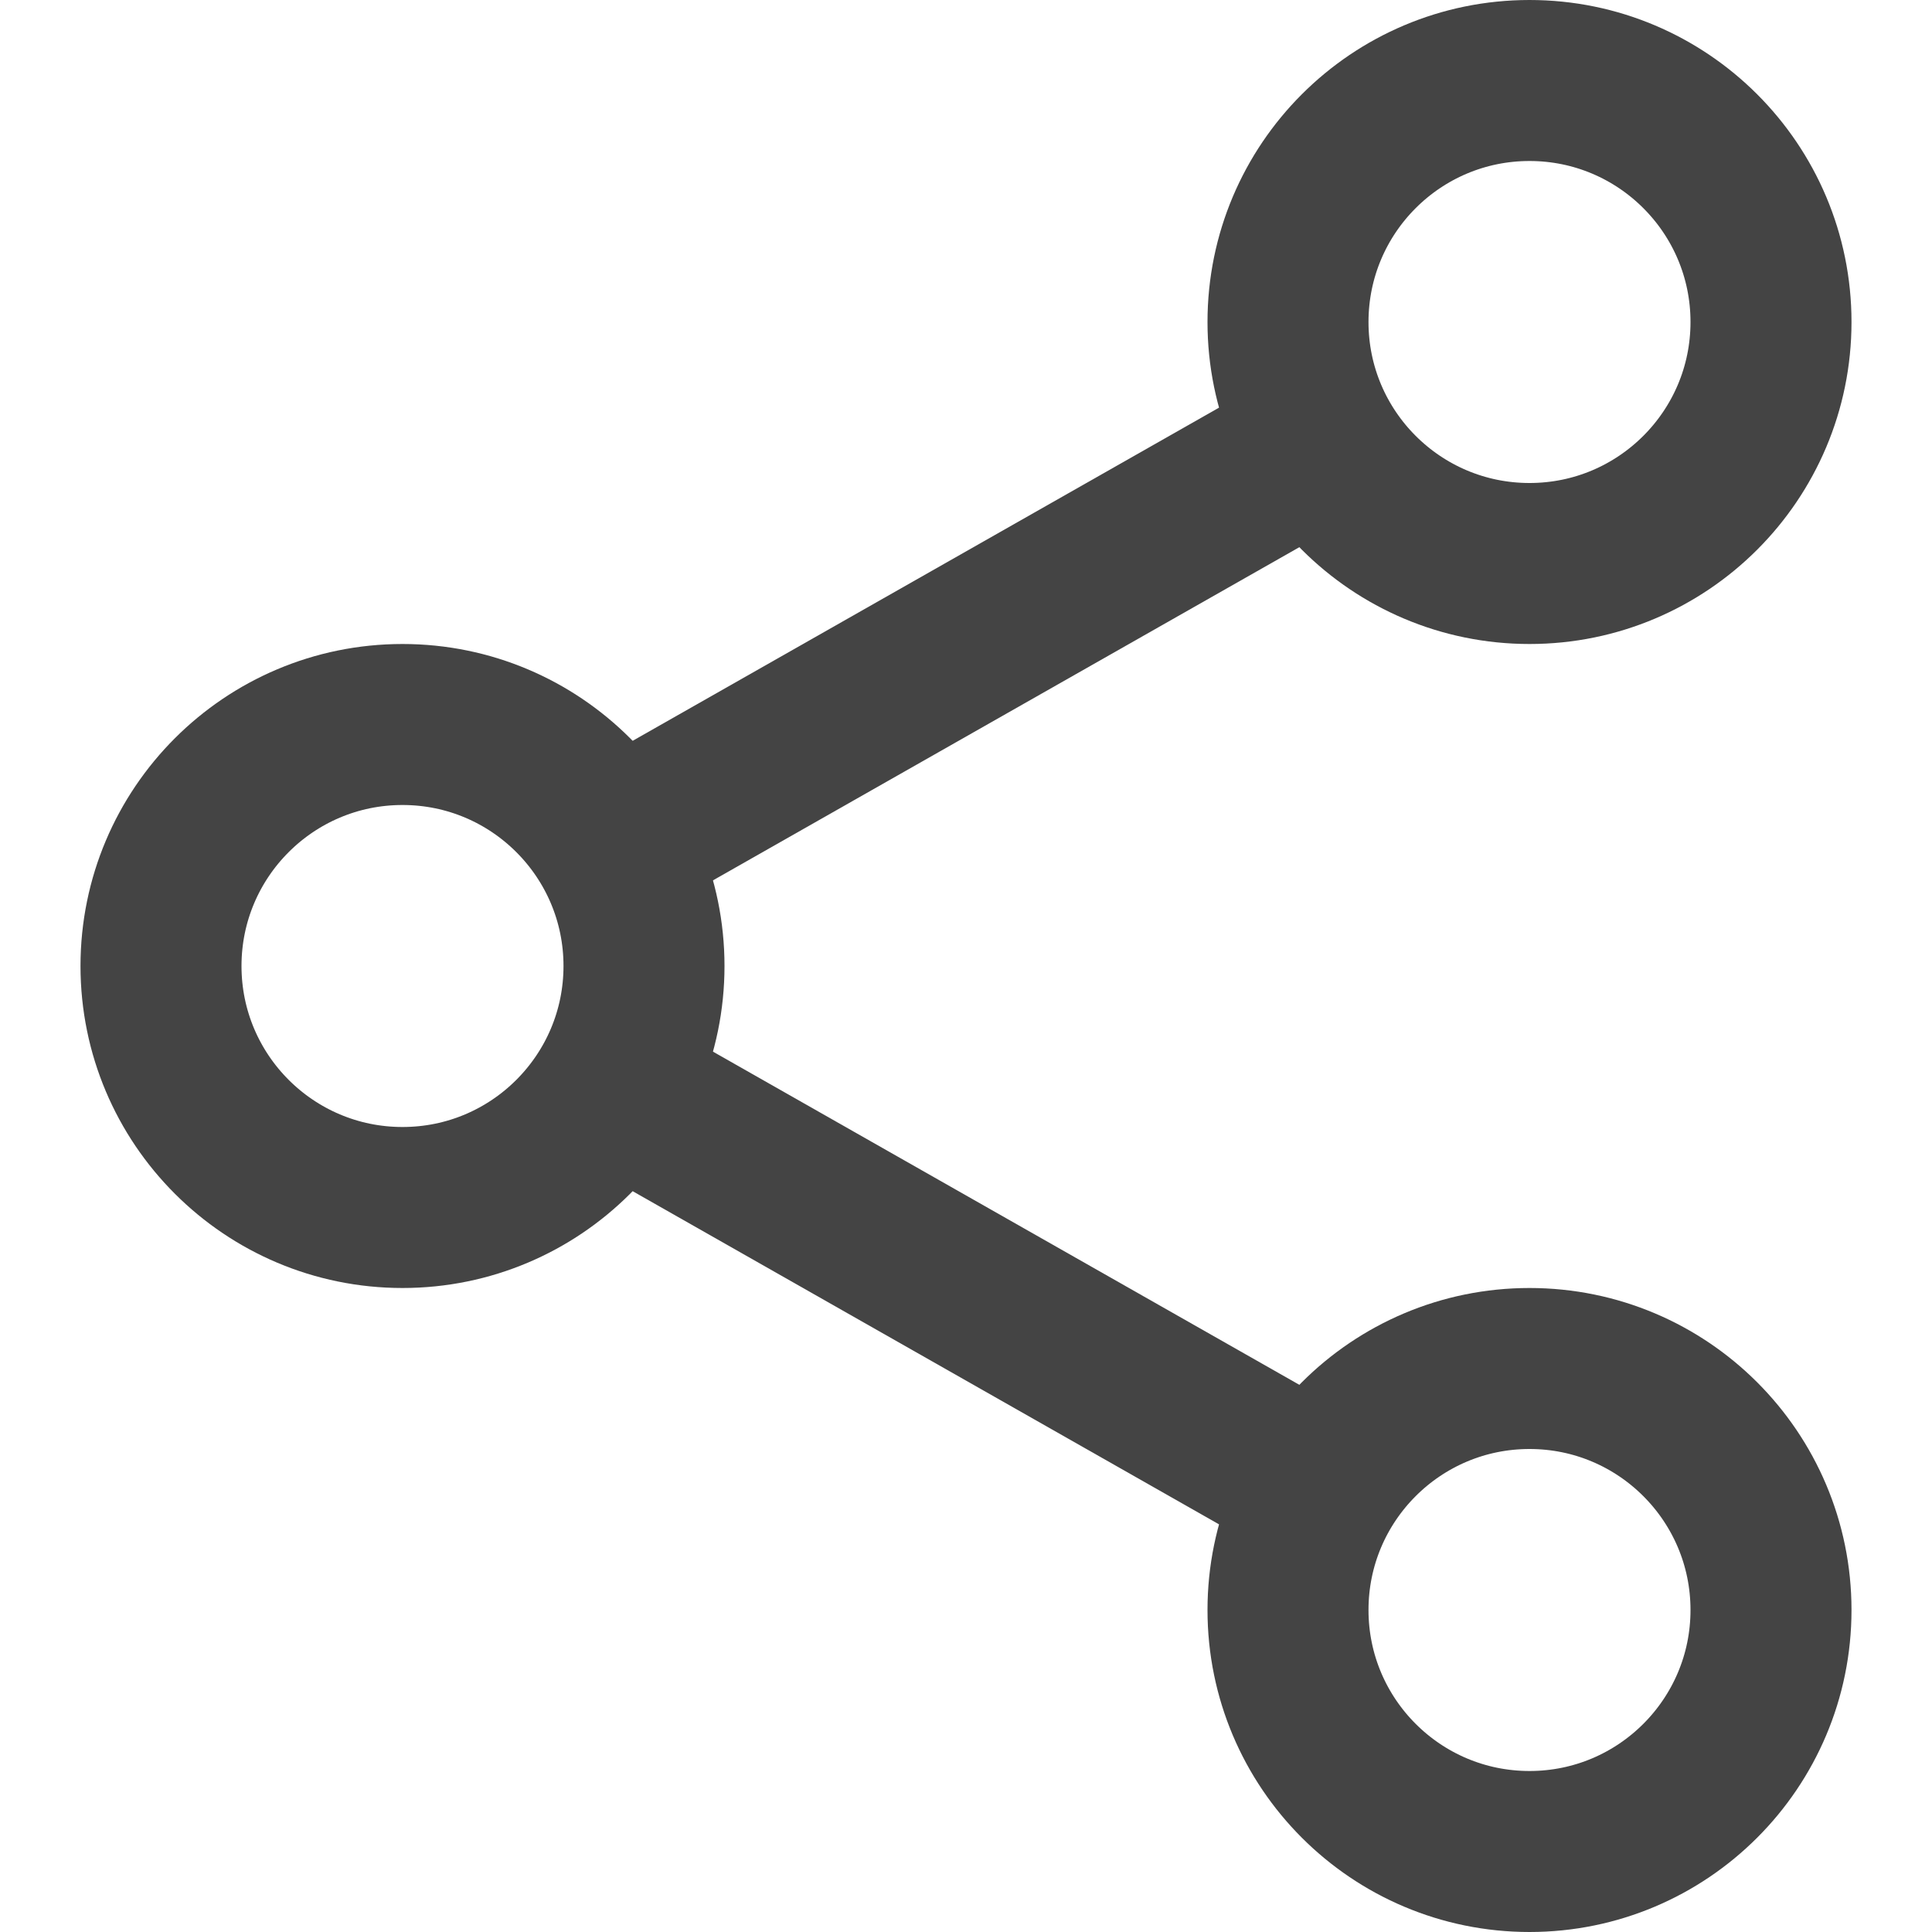
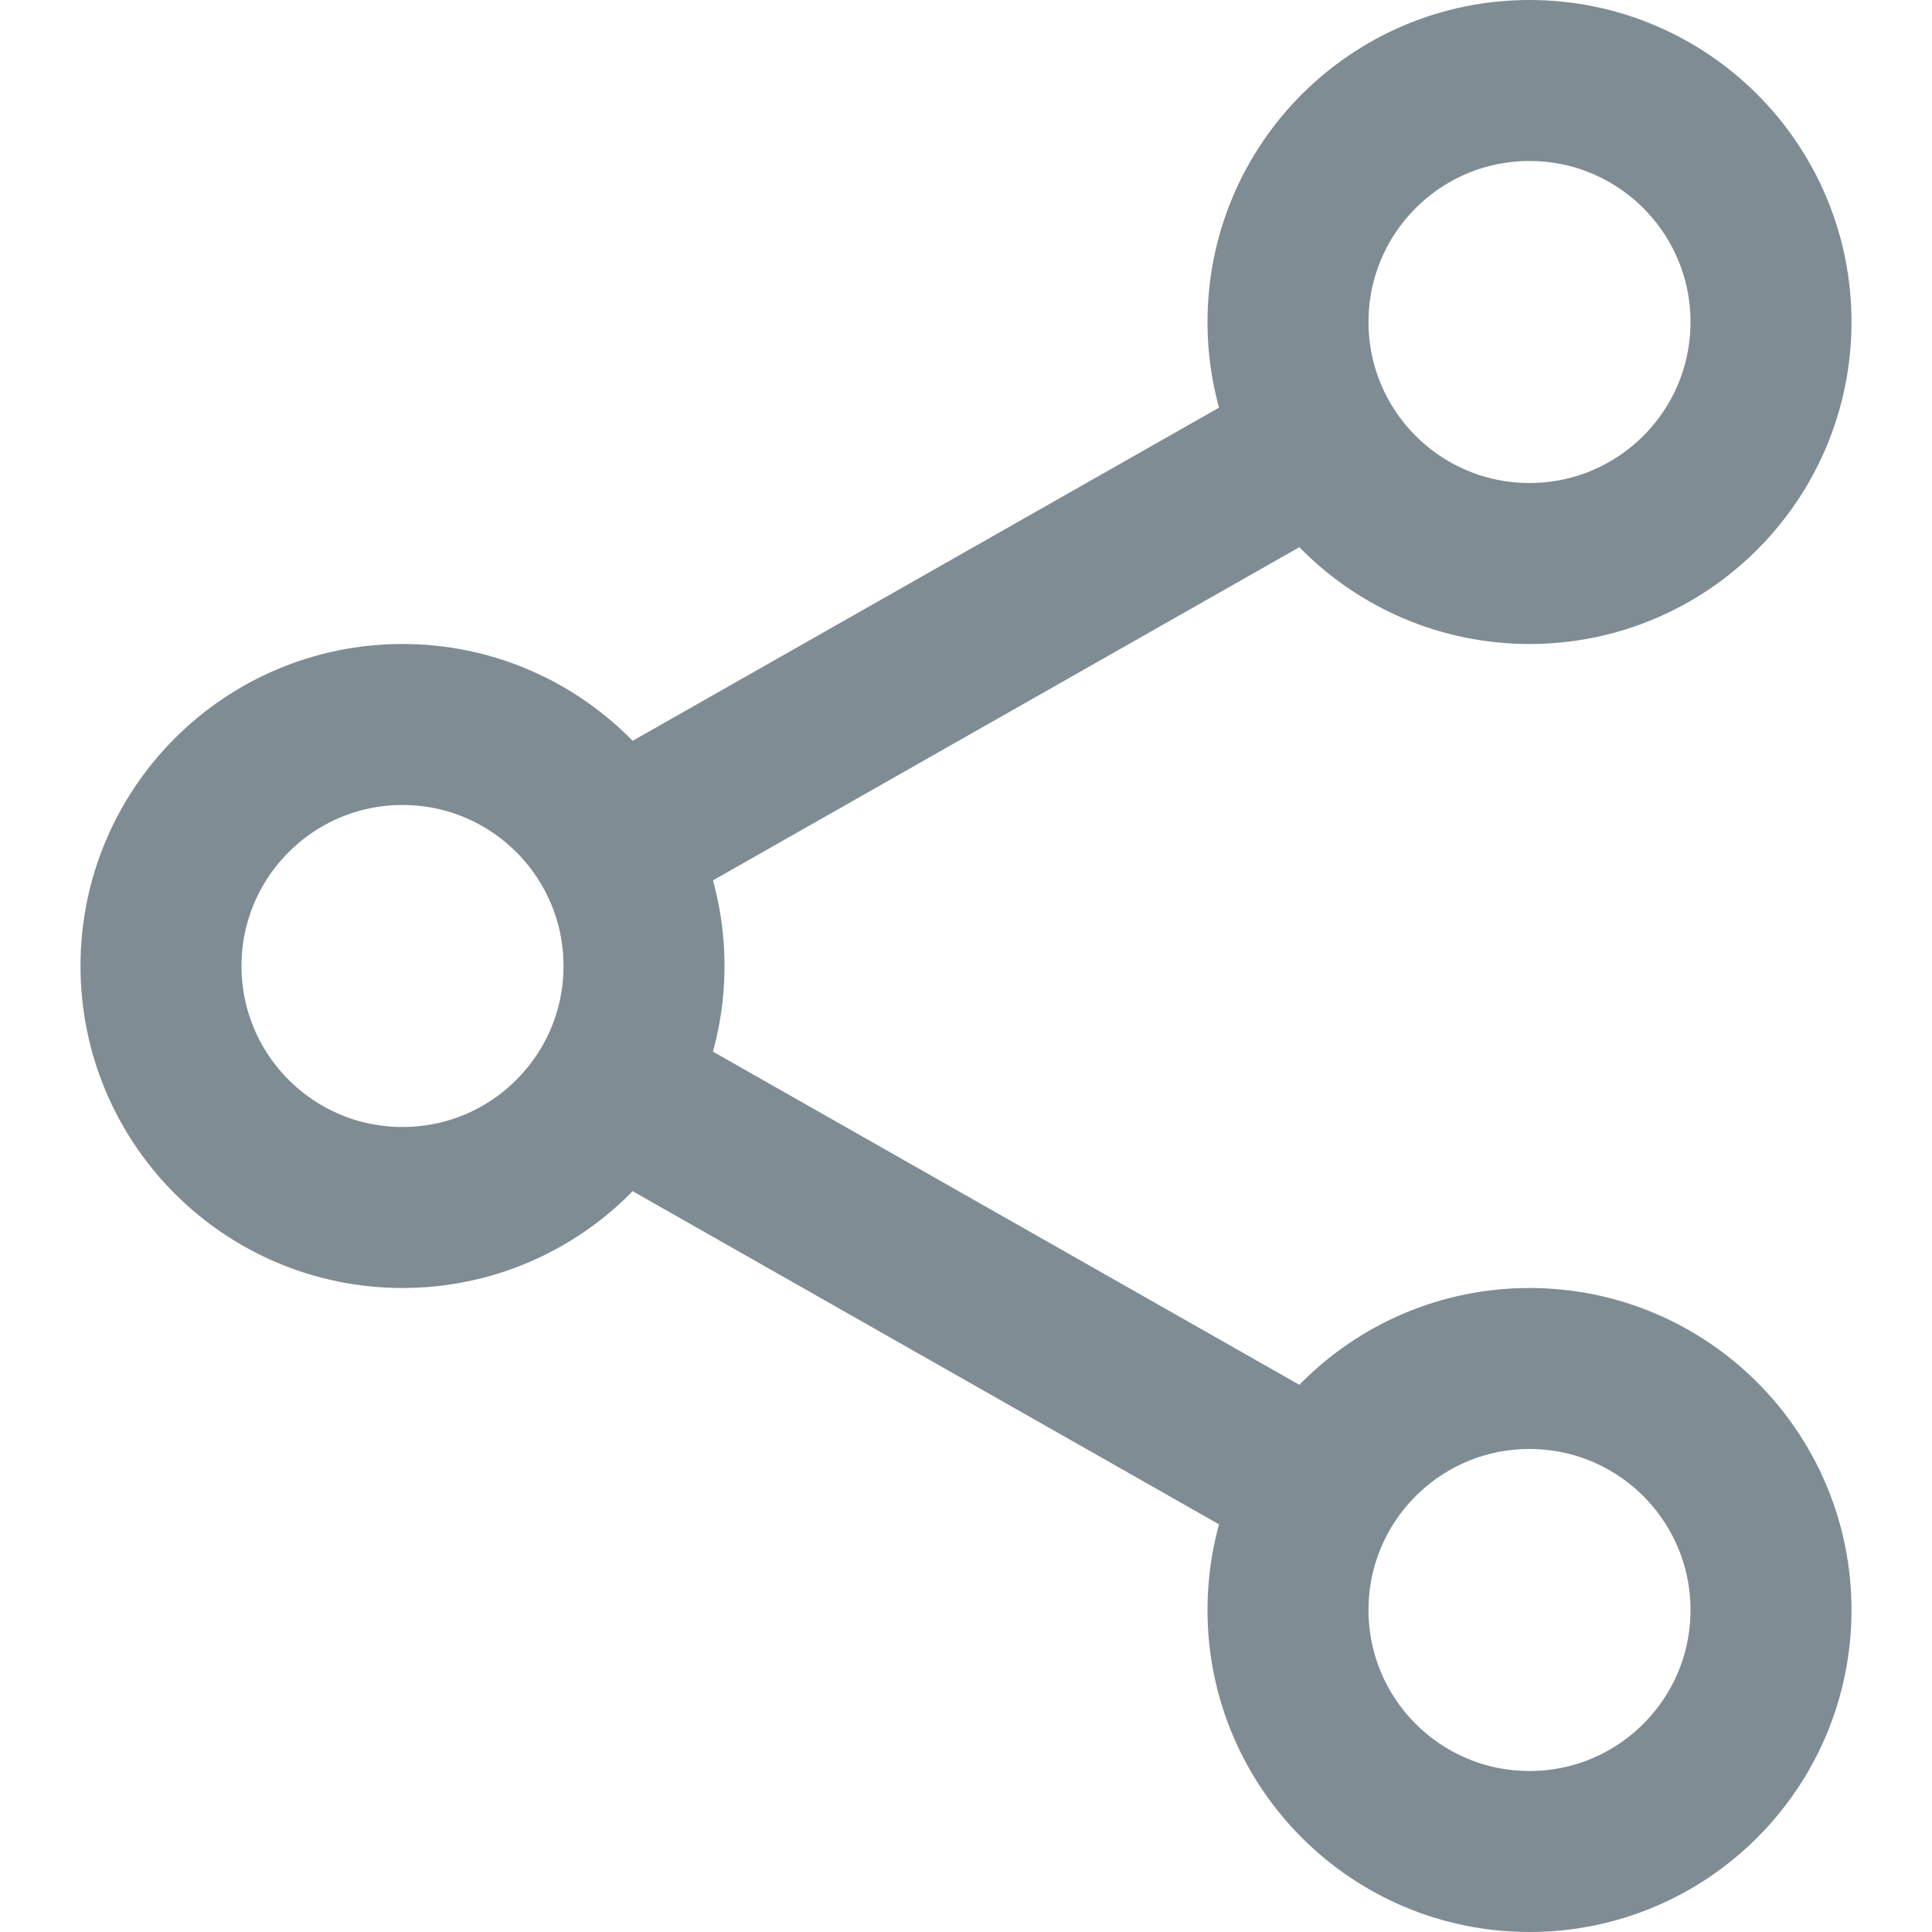
- <svg xmlns="http://www.w3.org/2000/svg" x="0px" y="0px" width="24px" height="24px" viewBox="0 0 24 24">
-   <g stroke-width="2" transform="translate(0, 0)">
-     <line data-cap="butt" data-color="color-2" fill="none" stroke="#444444" stroke-width="2" stroke-miterlimit="10" x1="7.6" y1="10.5" x2="16.4" y2="5.5" stroke-linejoin="miter" stroke-linecap="butt" />
-     <line data-cap="butt" data-color="color-2" fill="none" stroke="#444444" stroke-width="2" stroke-miterlimit="10" x1="7.6" y1="13.5" x2="16.4" y2="18.5" stroke-linejoin="miter" stroke-linecap="butt" />
-     <circle fill="none" stroke="#444444" stroke-width="2" stroke-linecap="square" stroke-miterlimit="10" cx="5" cy="12" r="3" stroke-linejoin="miter" />
-     <circle fill="none" stroke="#444444" stroke-width="2" stroke-linecap="square" stroke-miterlimit="10" cx="19" cy="4" r="3" stroke-linejoin="miter" />
-     <circle fill="none" stroke="#444444" stroke-width="2" stroke-linecap="square" stroke-miterlimit="10" cx="19" cy="20" r="3" stroke-linejoin="miter" />
+ <svg xmlns="http://www.w3.org/2000/svg" viewBox="0 0 24 24" width="24" height="24">
+   <g class="nc-icon-wrapper" stroke-linecap="square" stroke-linejoin="miter" stroke-width="2" fill="#808c93" stroke="#808c93">
+     <line data-cap="butt" data-color="color-2" fill="none" stroke-miterlimit="10" x1="7.6" y1="10.5" x2="16.4" y2="5.5" stroke-linecap="butt" />
+     <line data-cap="butt" data-color="color-2" fill="none" stroke-miterlimit="10" x1="7.6" y1="13.5" x2="16.4" y2="18.5" stroke-linecap="butt" />
+     <circle fill="none" stroke="#808c93" stroke-miterlimit="10" cx="5" cy="12" r="3" />
+     <circle fill="none" stroke="#808c93" stroke-miterlimit="10" cx="19" cy="4" r="3" />
+     <circle fill="none" stroke="#808c93" stroke-miterlimit="10" cx="19" cy="20" r="3" />
  </g>
</svg>
